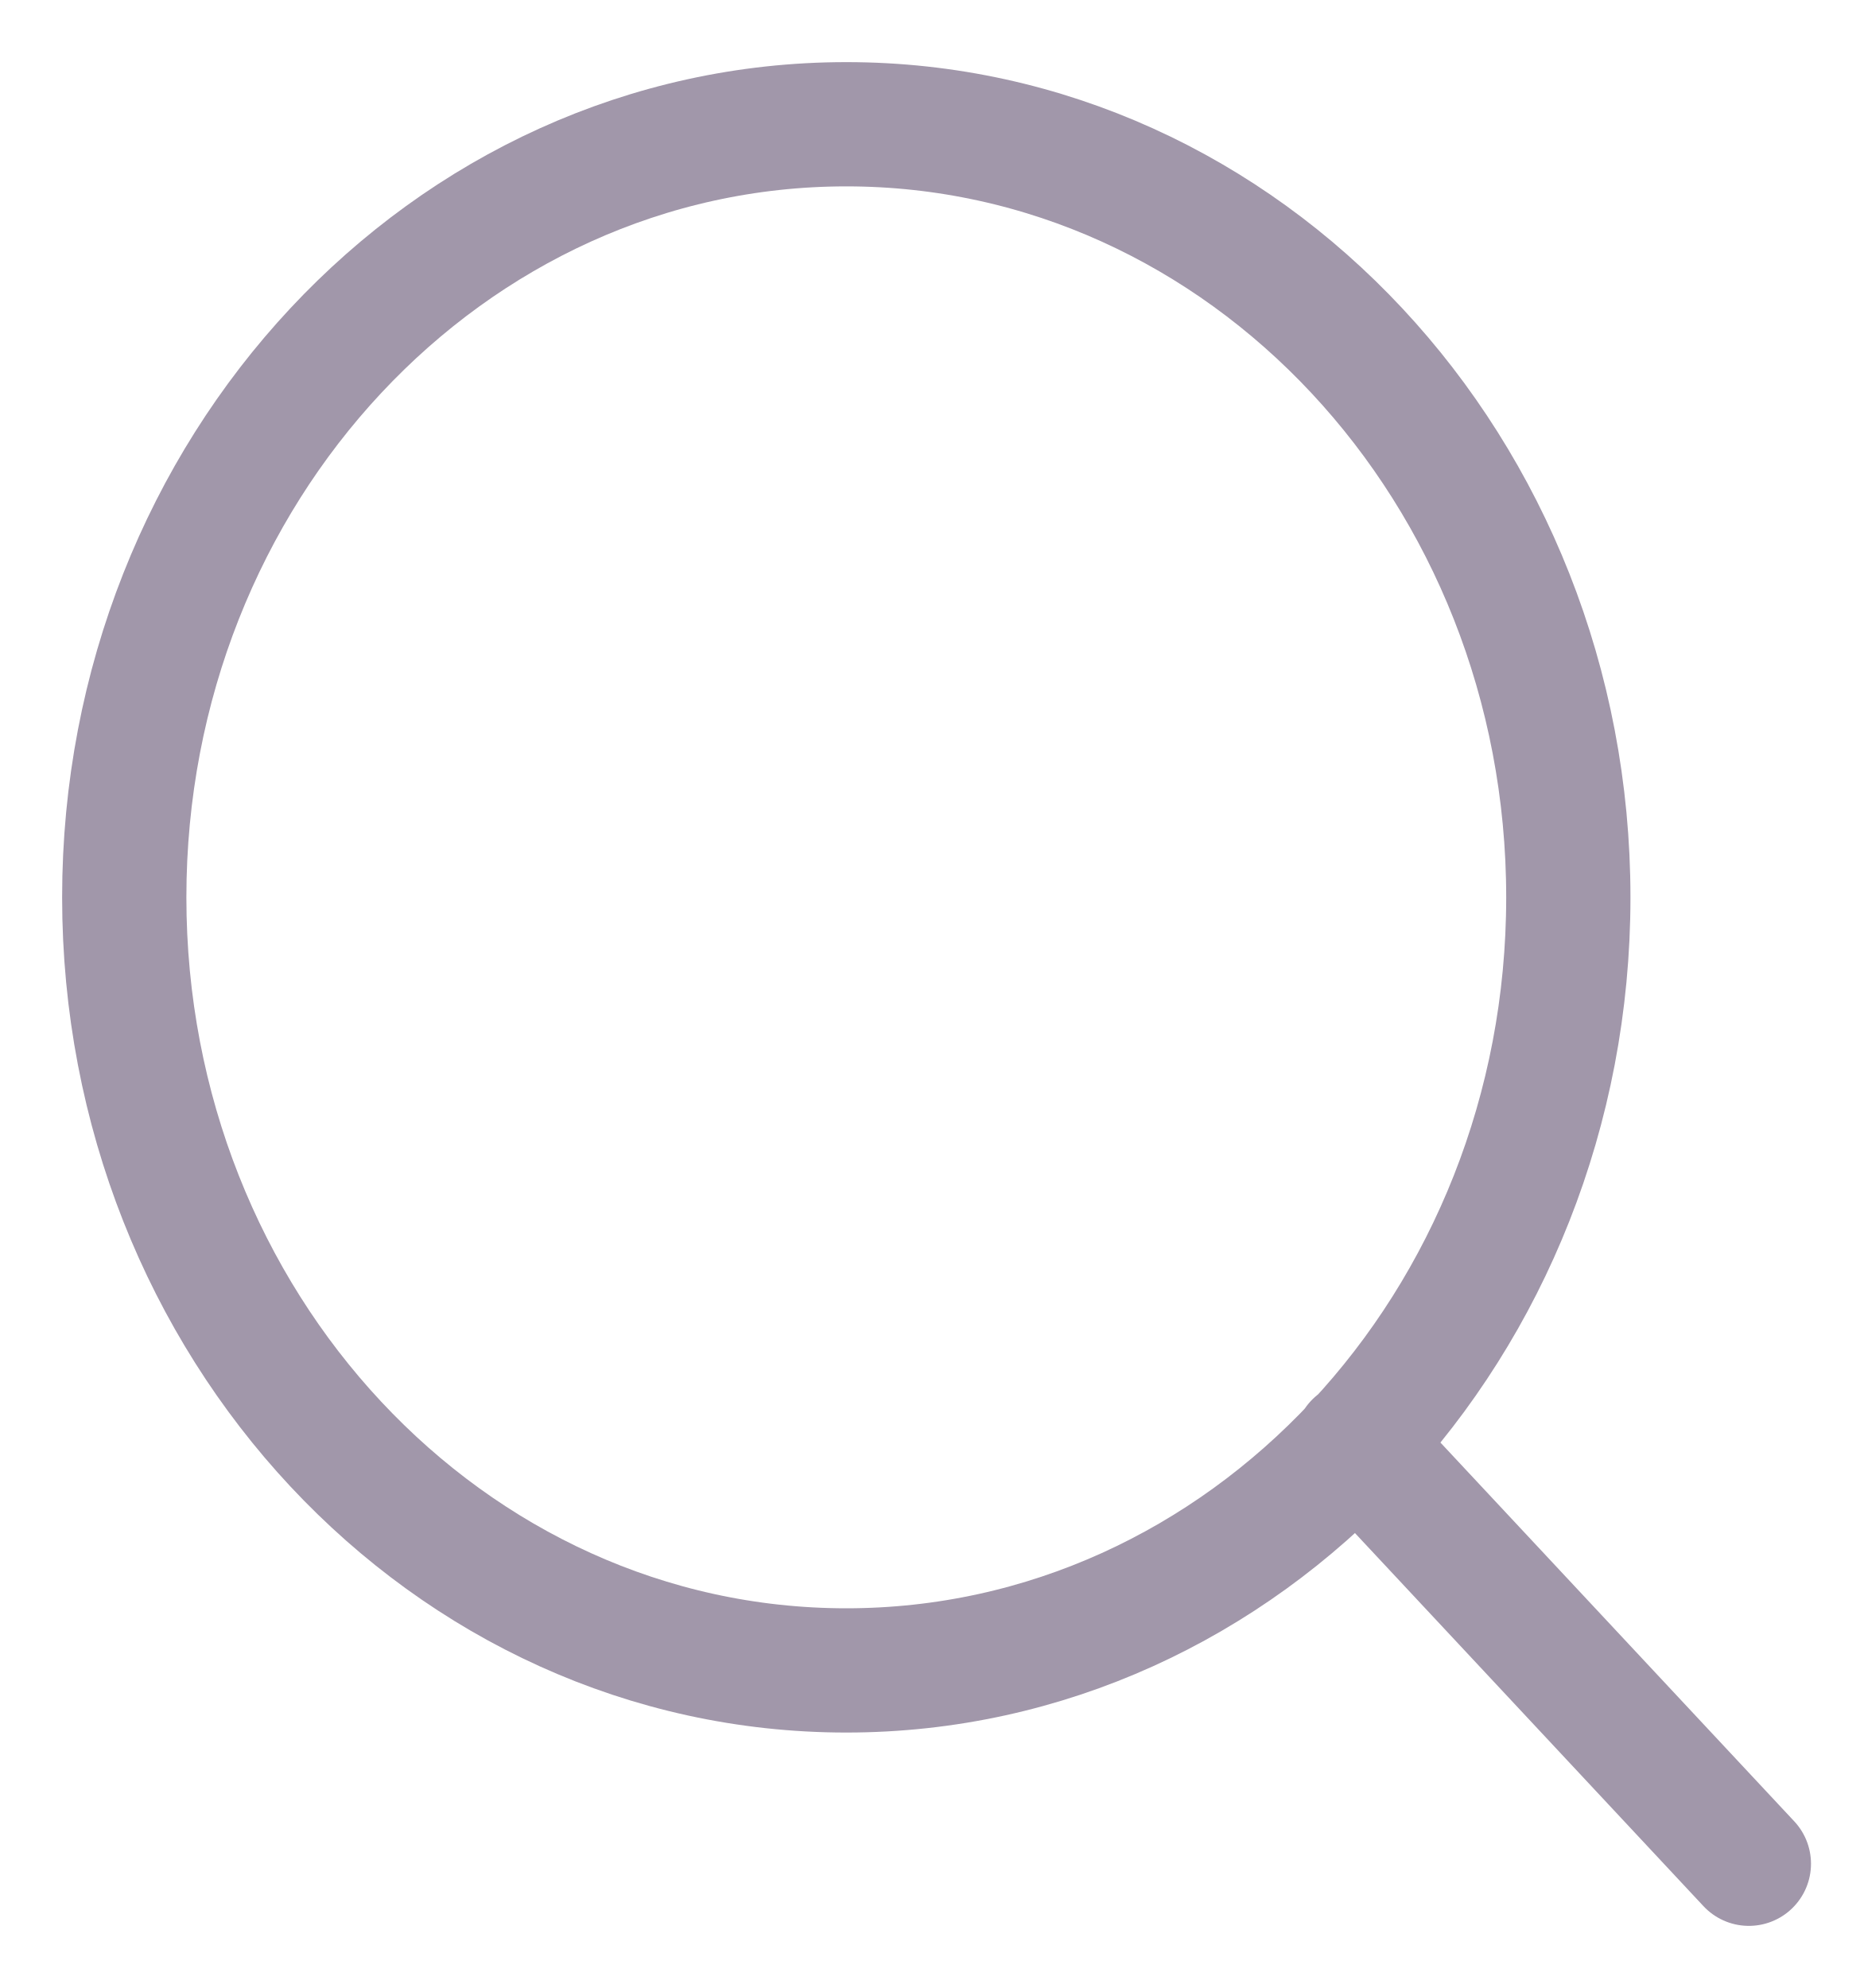
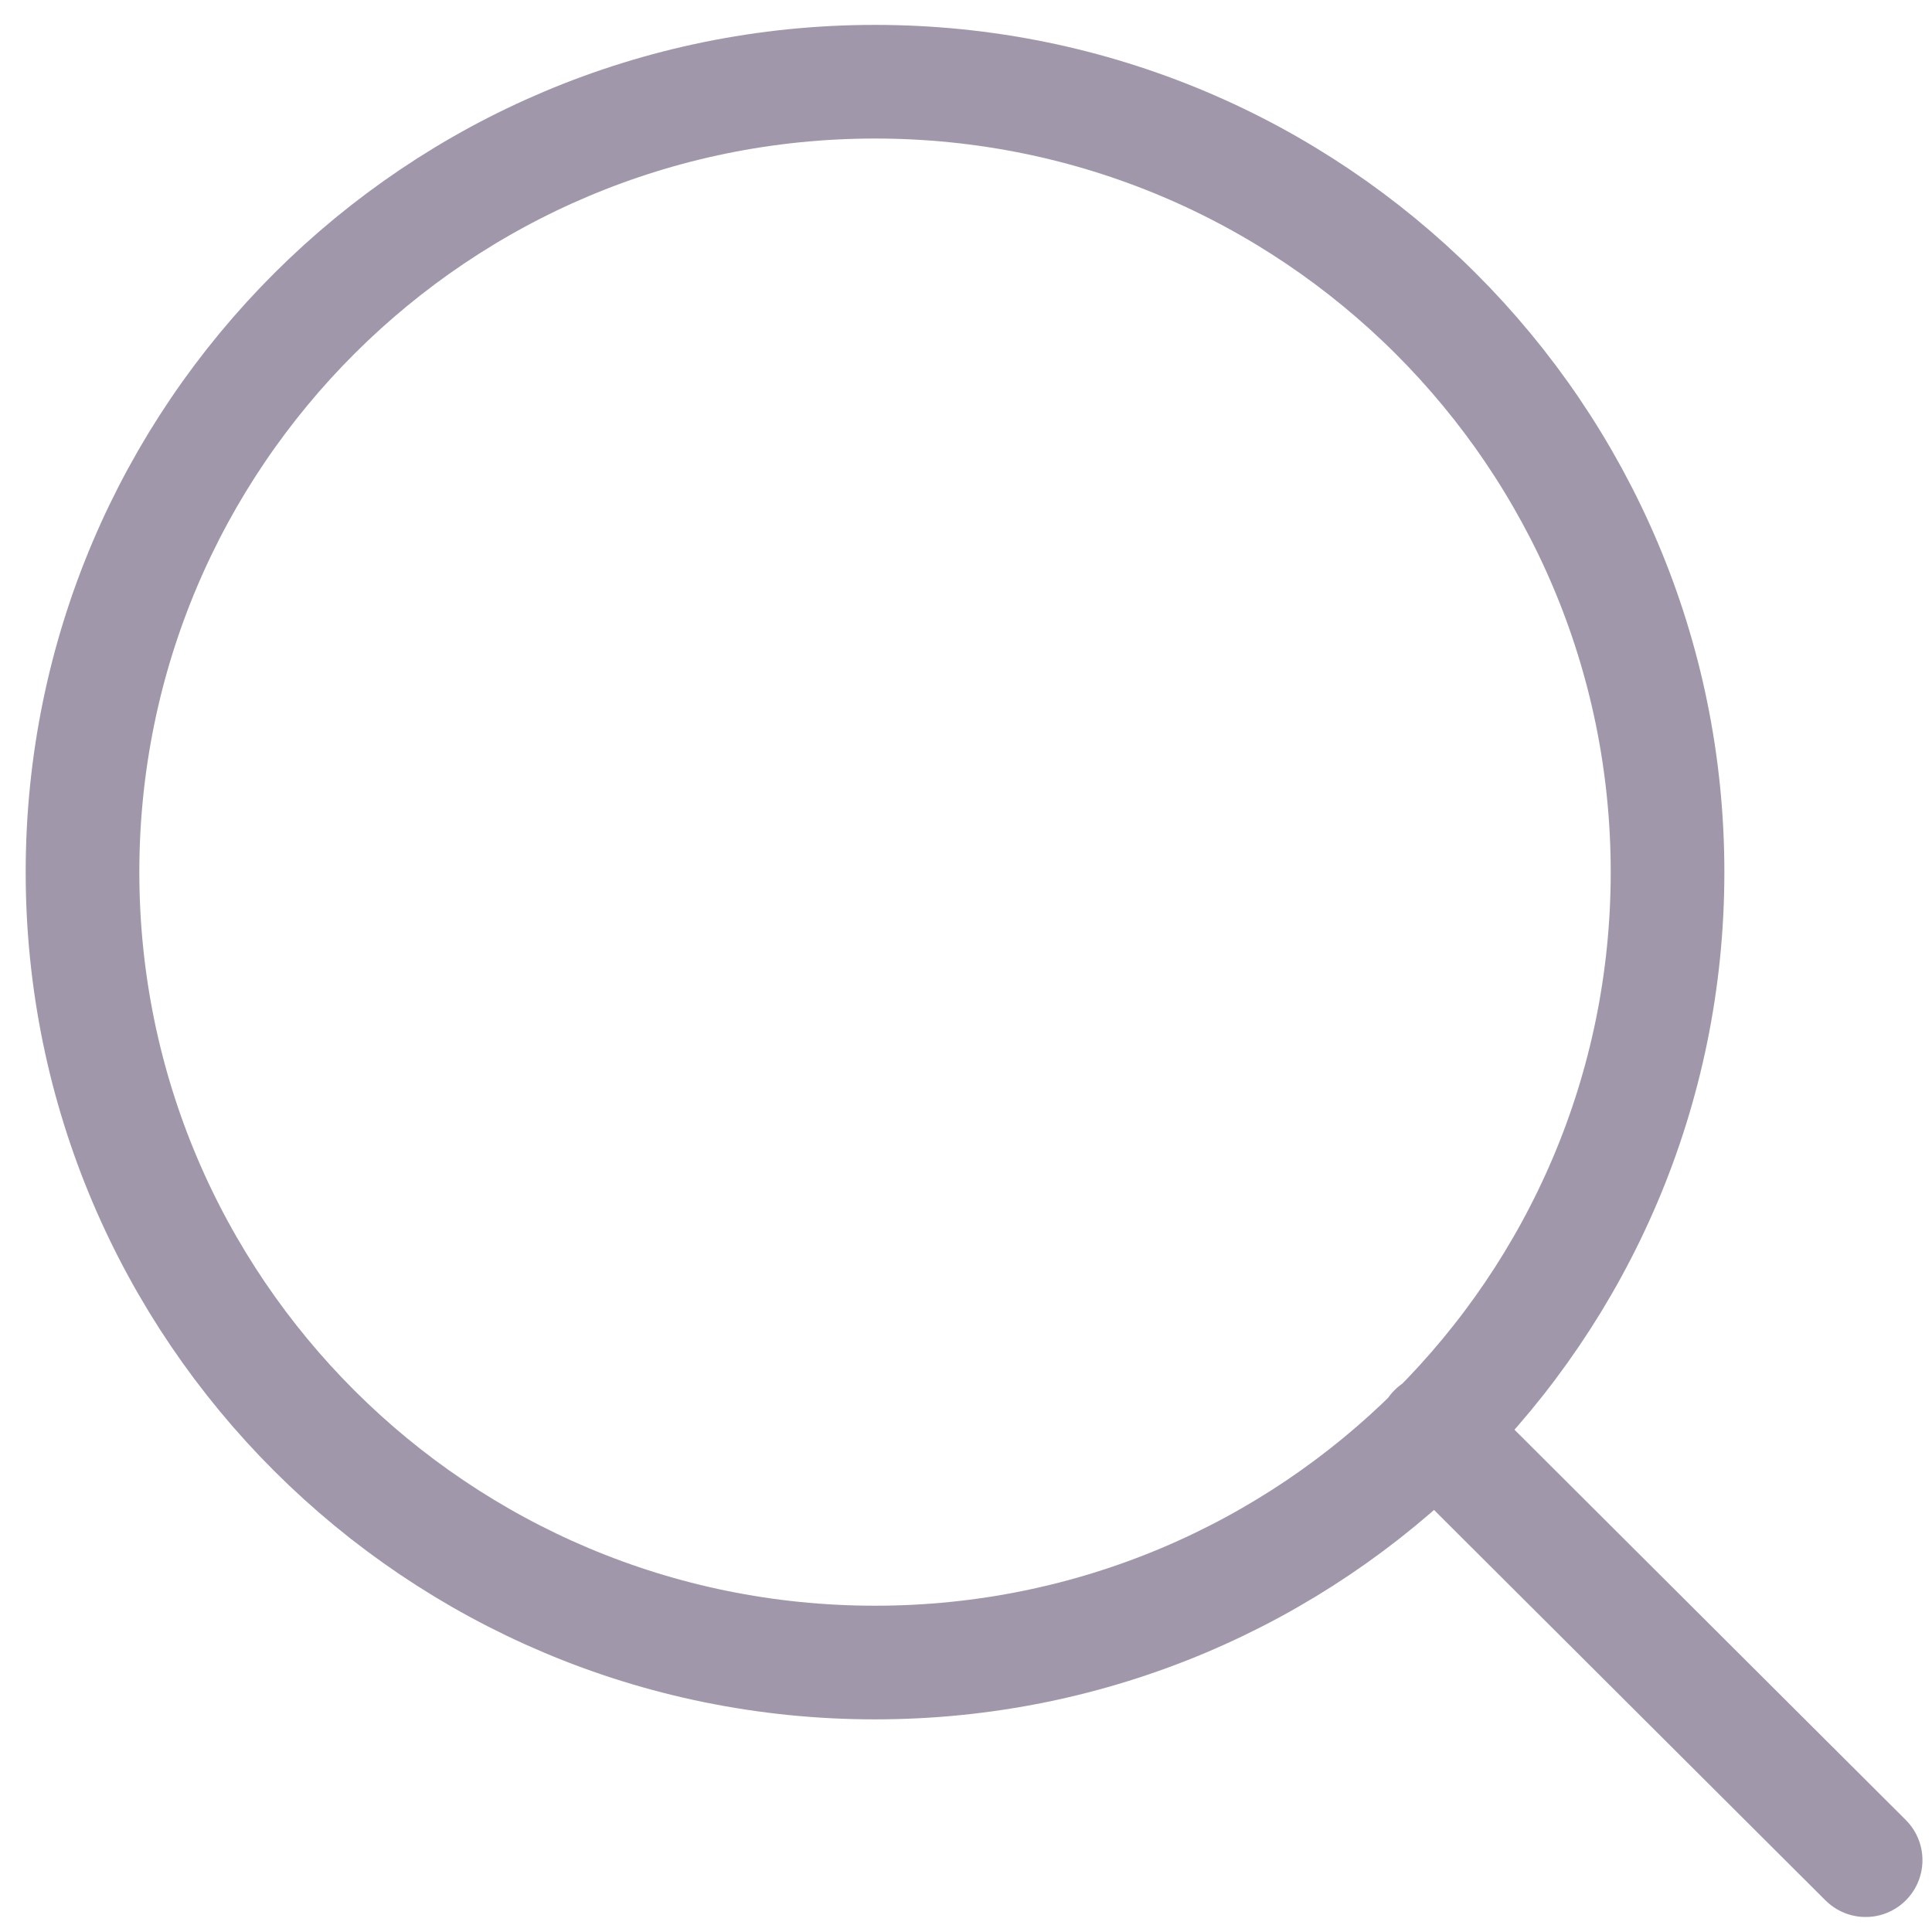
- <svg xmlns="http://www.w3.org/2000/svg" width="15" height="16" viewBox="0 0 15 16" fill="none">
-   <path d="M14.075 15L10.915 11.617M6.811 13.444C10.021 13.444 12.622 10.659 12.622 7.222C12.622 3.786 10.021 1 6.811 1C3.602 1 1 3.786 1 7.222C1 10.659 3.602 13.444 6.811 13.444Z" stroke="#A197AA" stroke-linecap="round" stroke-linejoin="round" />
+ <svg xmlns="http://www.w3.org/2000/svg" width="17" height="17" viewBox="0 0 17 17" fill="none">
+   <path d="M16.416 16.368L12.624 12.586M7.699 14.629C11.551 14.629 14.673 11.515 14.673 7.674C14.673 3.833 11.551 0.719 7.699 0.719C3.848 0.719 0.726 3.833 0.726 7.674C0.726 11.515 3.848 14.629 7.699 14.629Z" stroke="#A197AA" stroke-linecap="round" stroke-linejoin="round" />
</svg>
